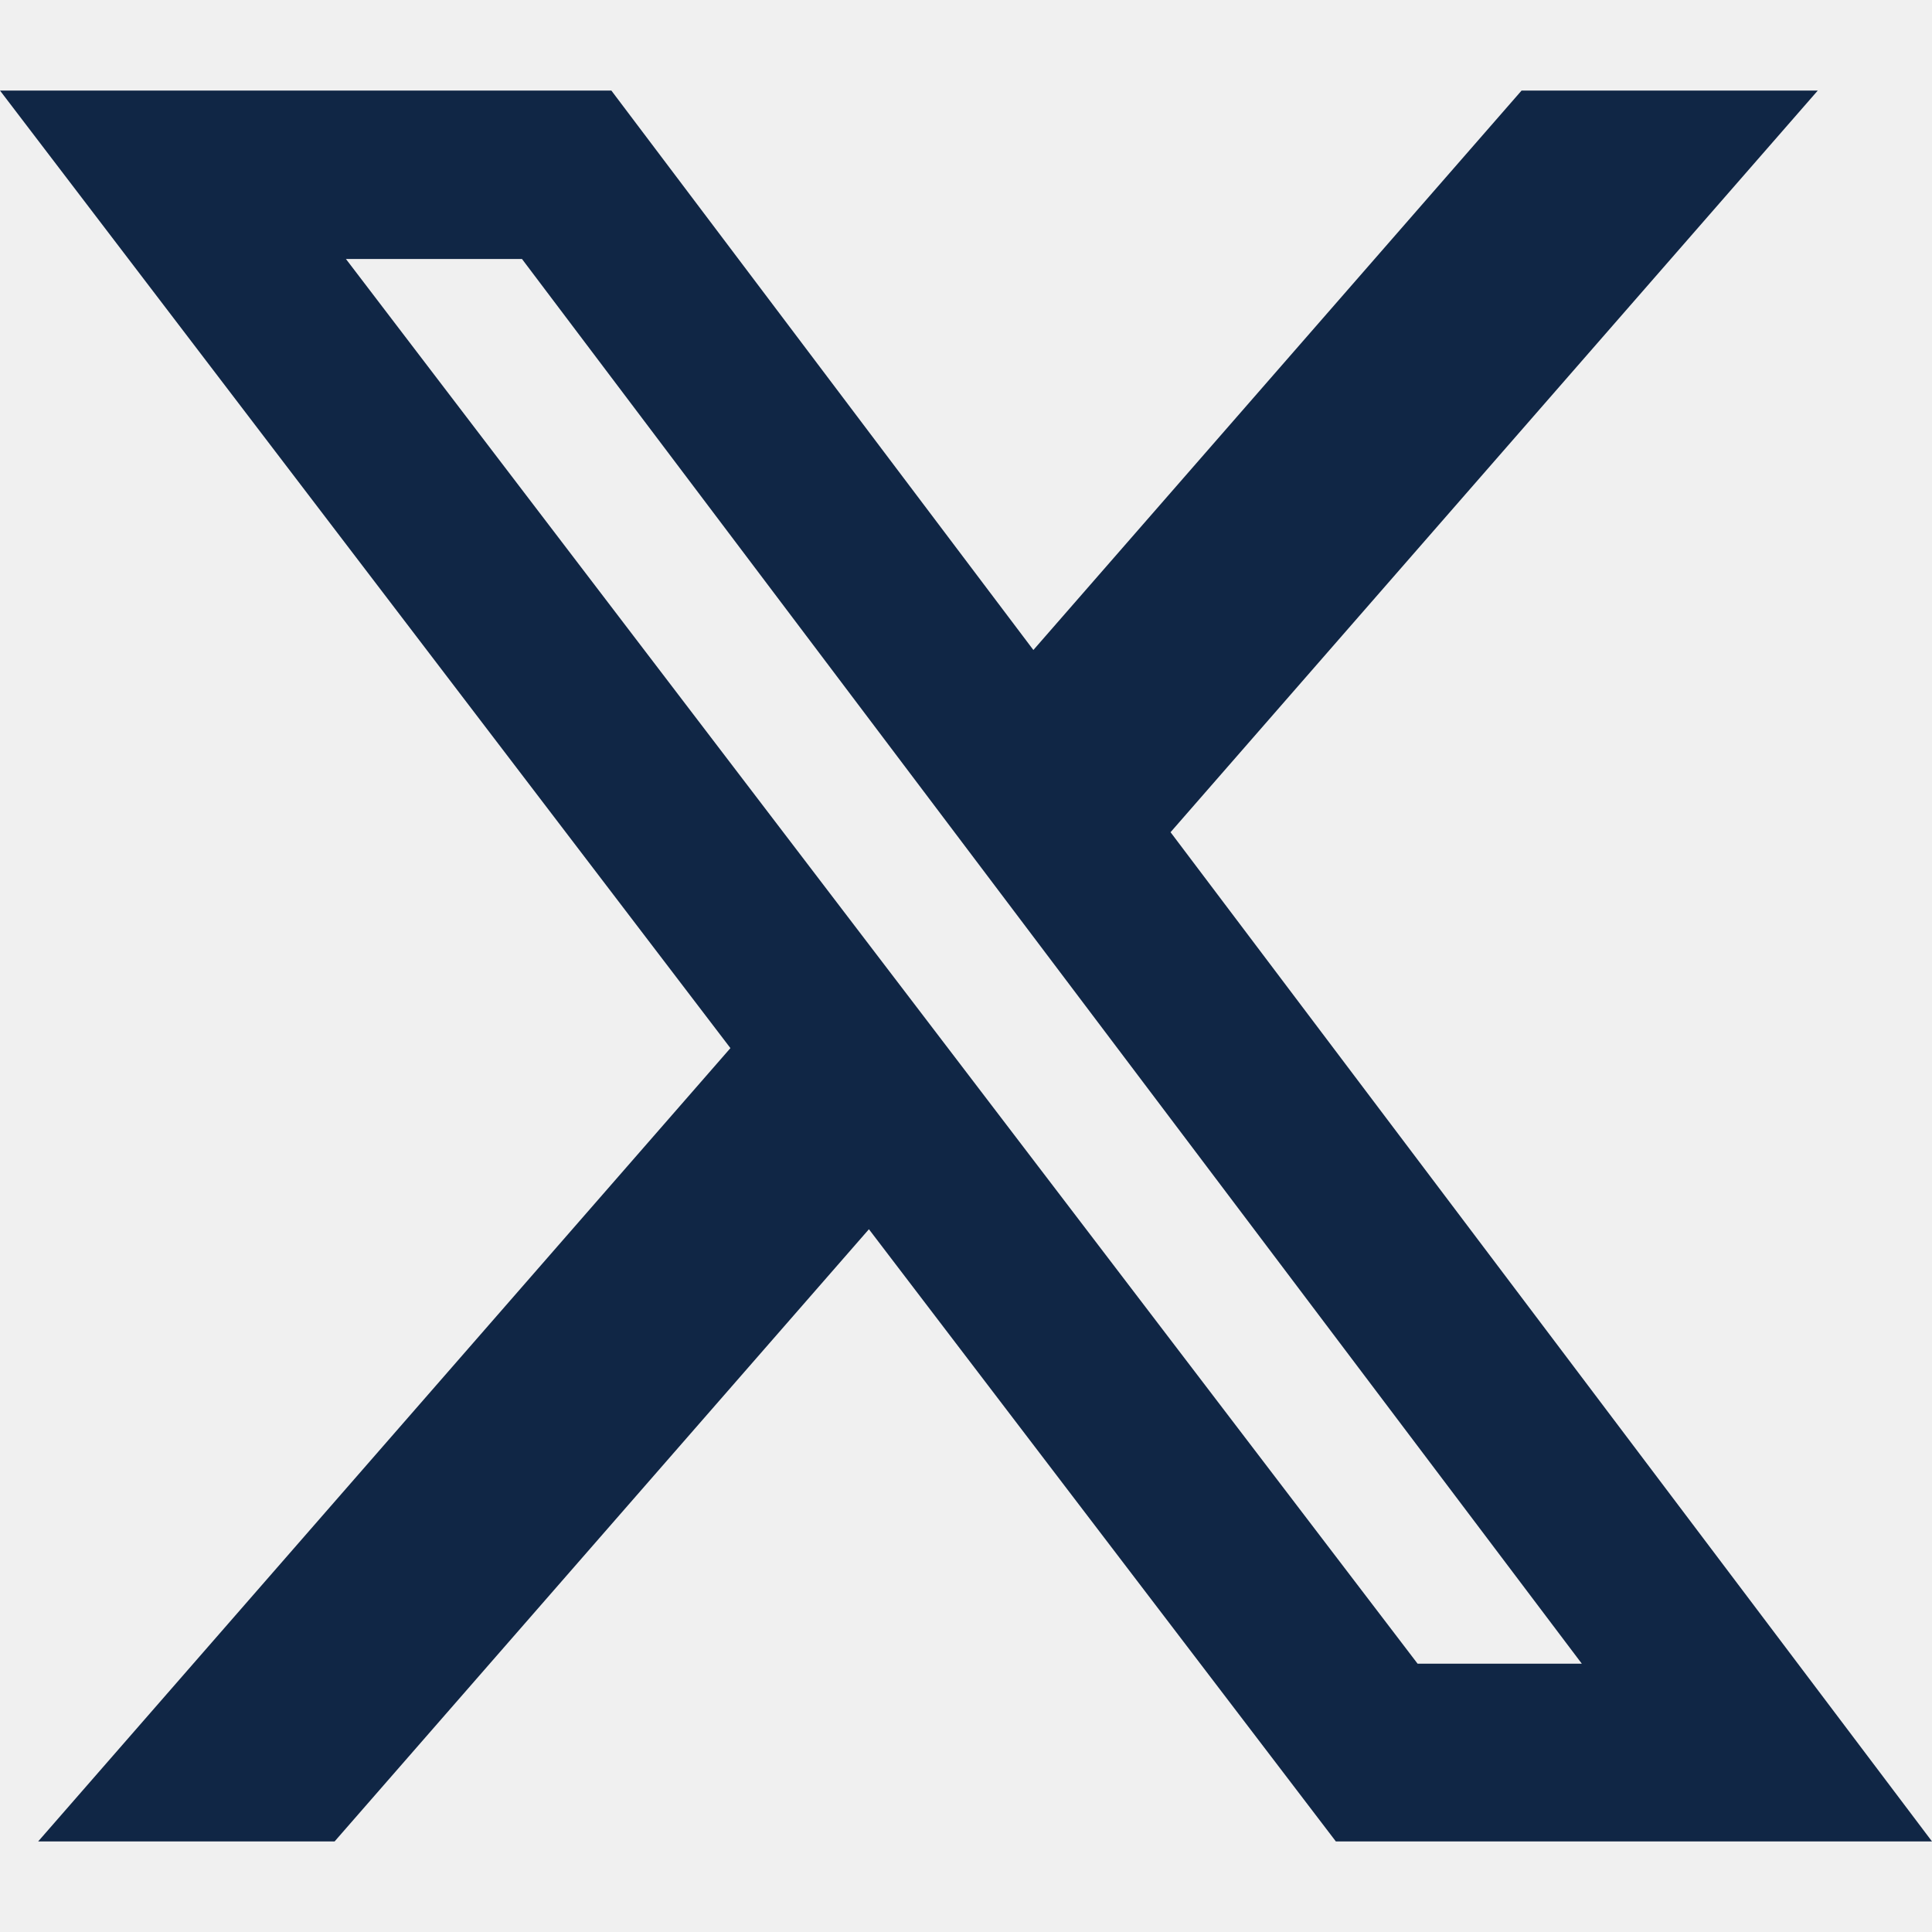
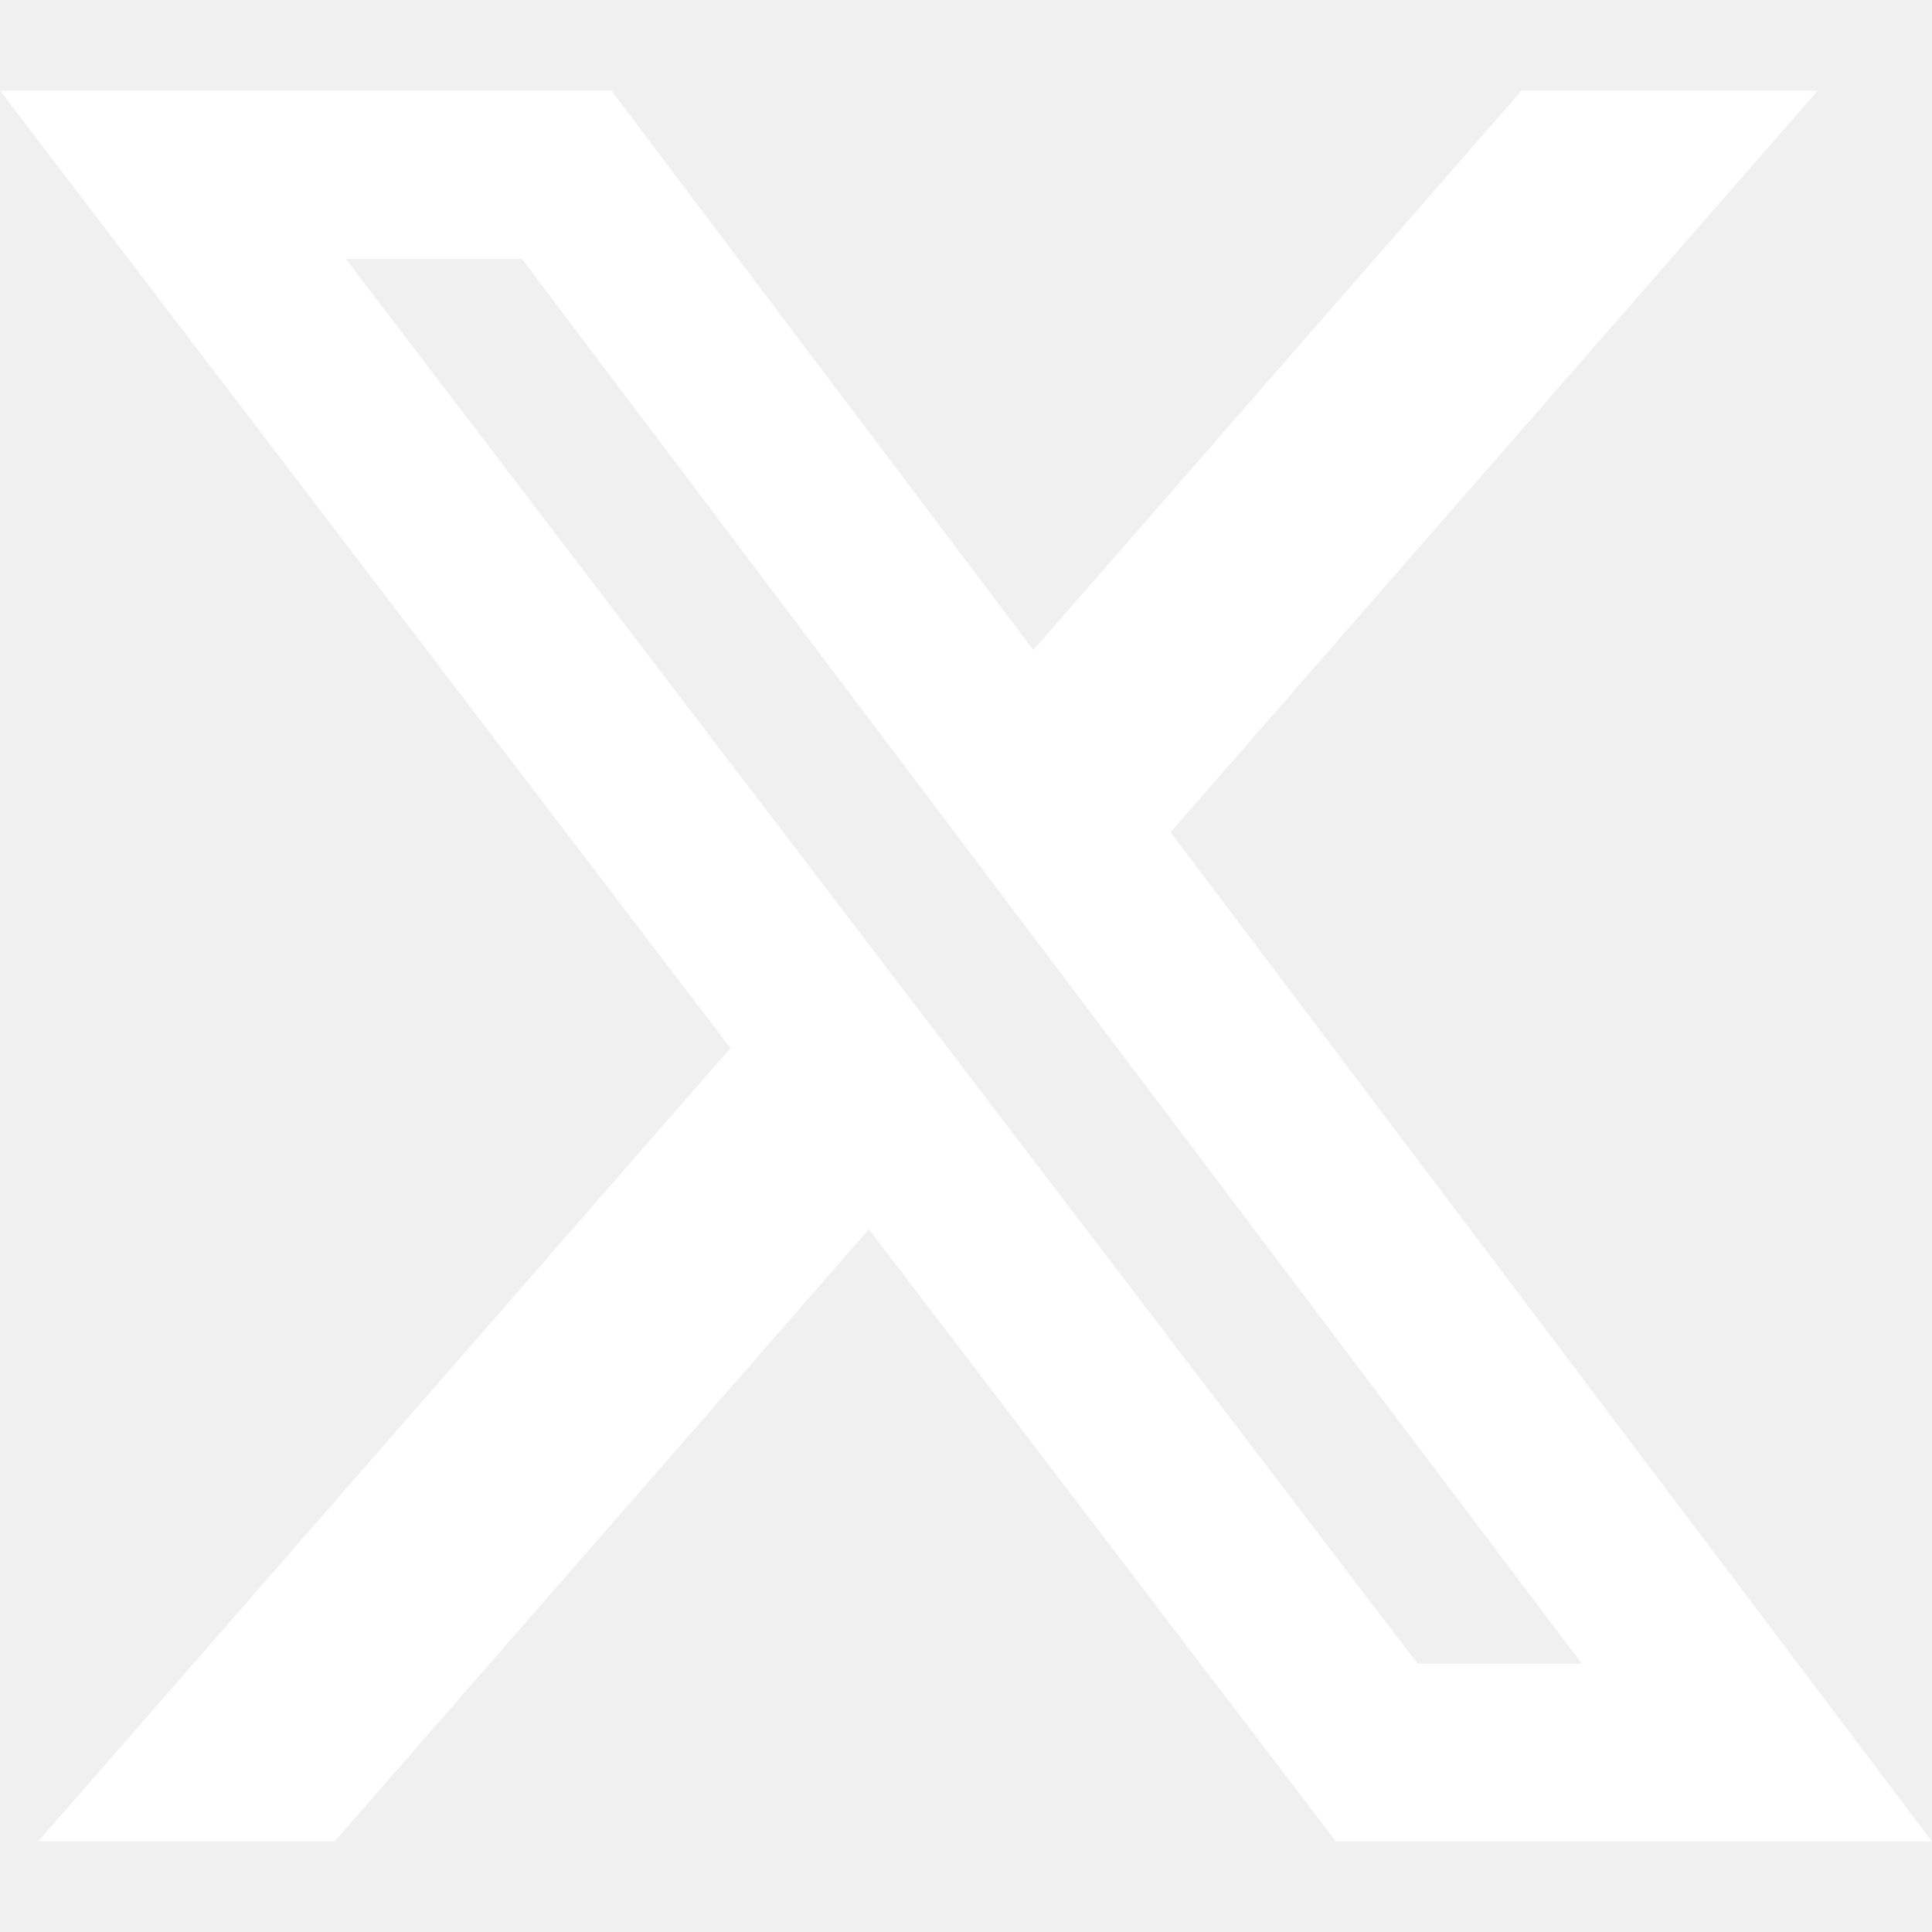
- <svg xmlns="http://www.w3.org/2000/svg" width="16" height="16" fill="#102645" class="bi bi-twitter-x" viewBox="0 0 16 16">
+ <svg xmlns="http://www.w3.org/2000/svg" width="16" height="16" fill="white" class="bi bi-twitter-x" viewBox="0 0 16 16">
  <path d="M12.6.75h2.454l-5.36 6.142L16 15.25h-4.937l-3.867-5.07-4.425 5.07H.316l5.733-6.57L0 .75h5.063l3.495 4.633L12.601.75Zm-.86 13.028h1.36L4.323 2.145H2.865z" />
</svg>
